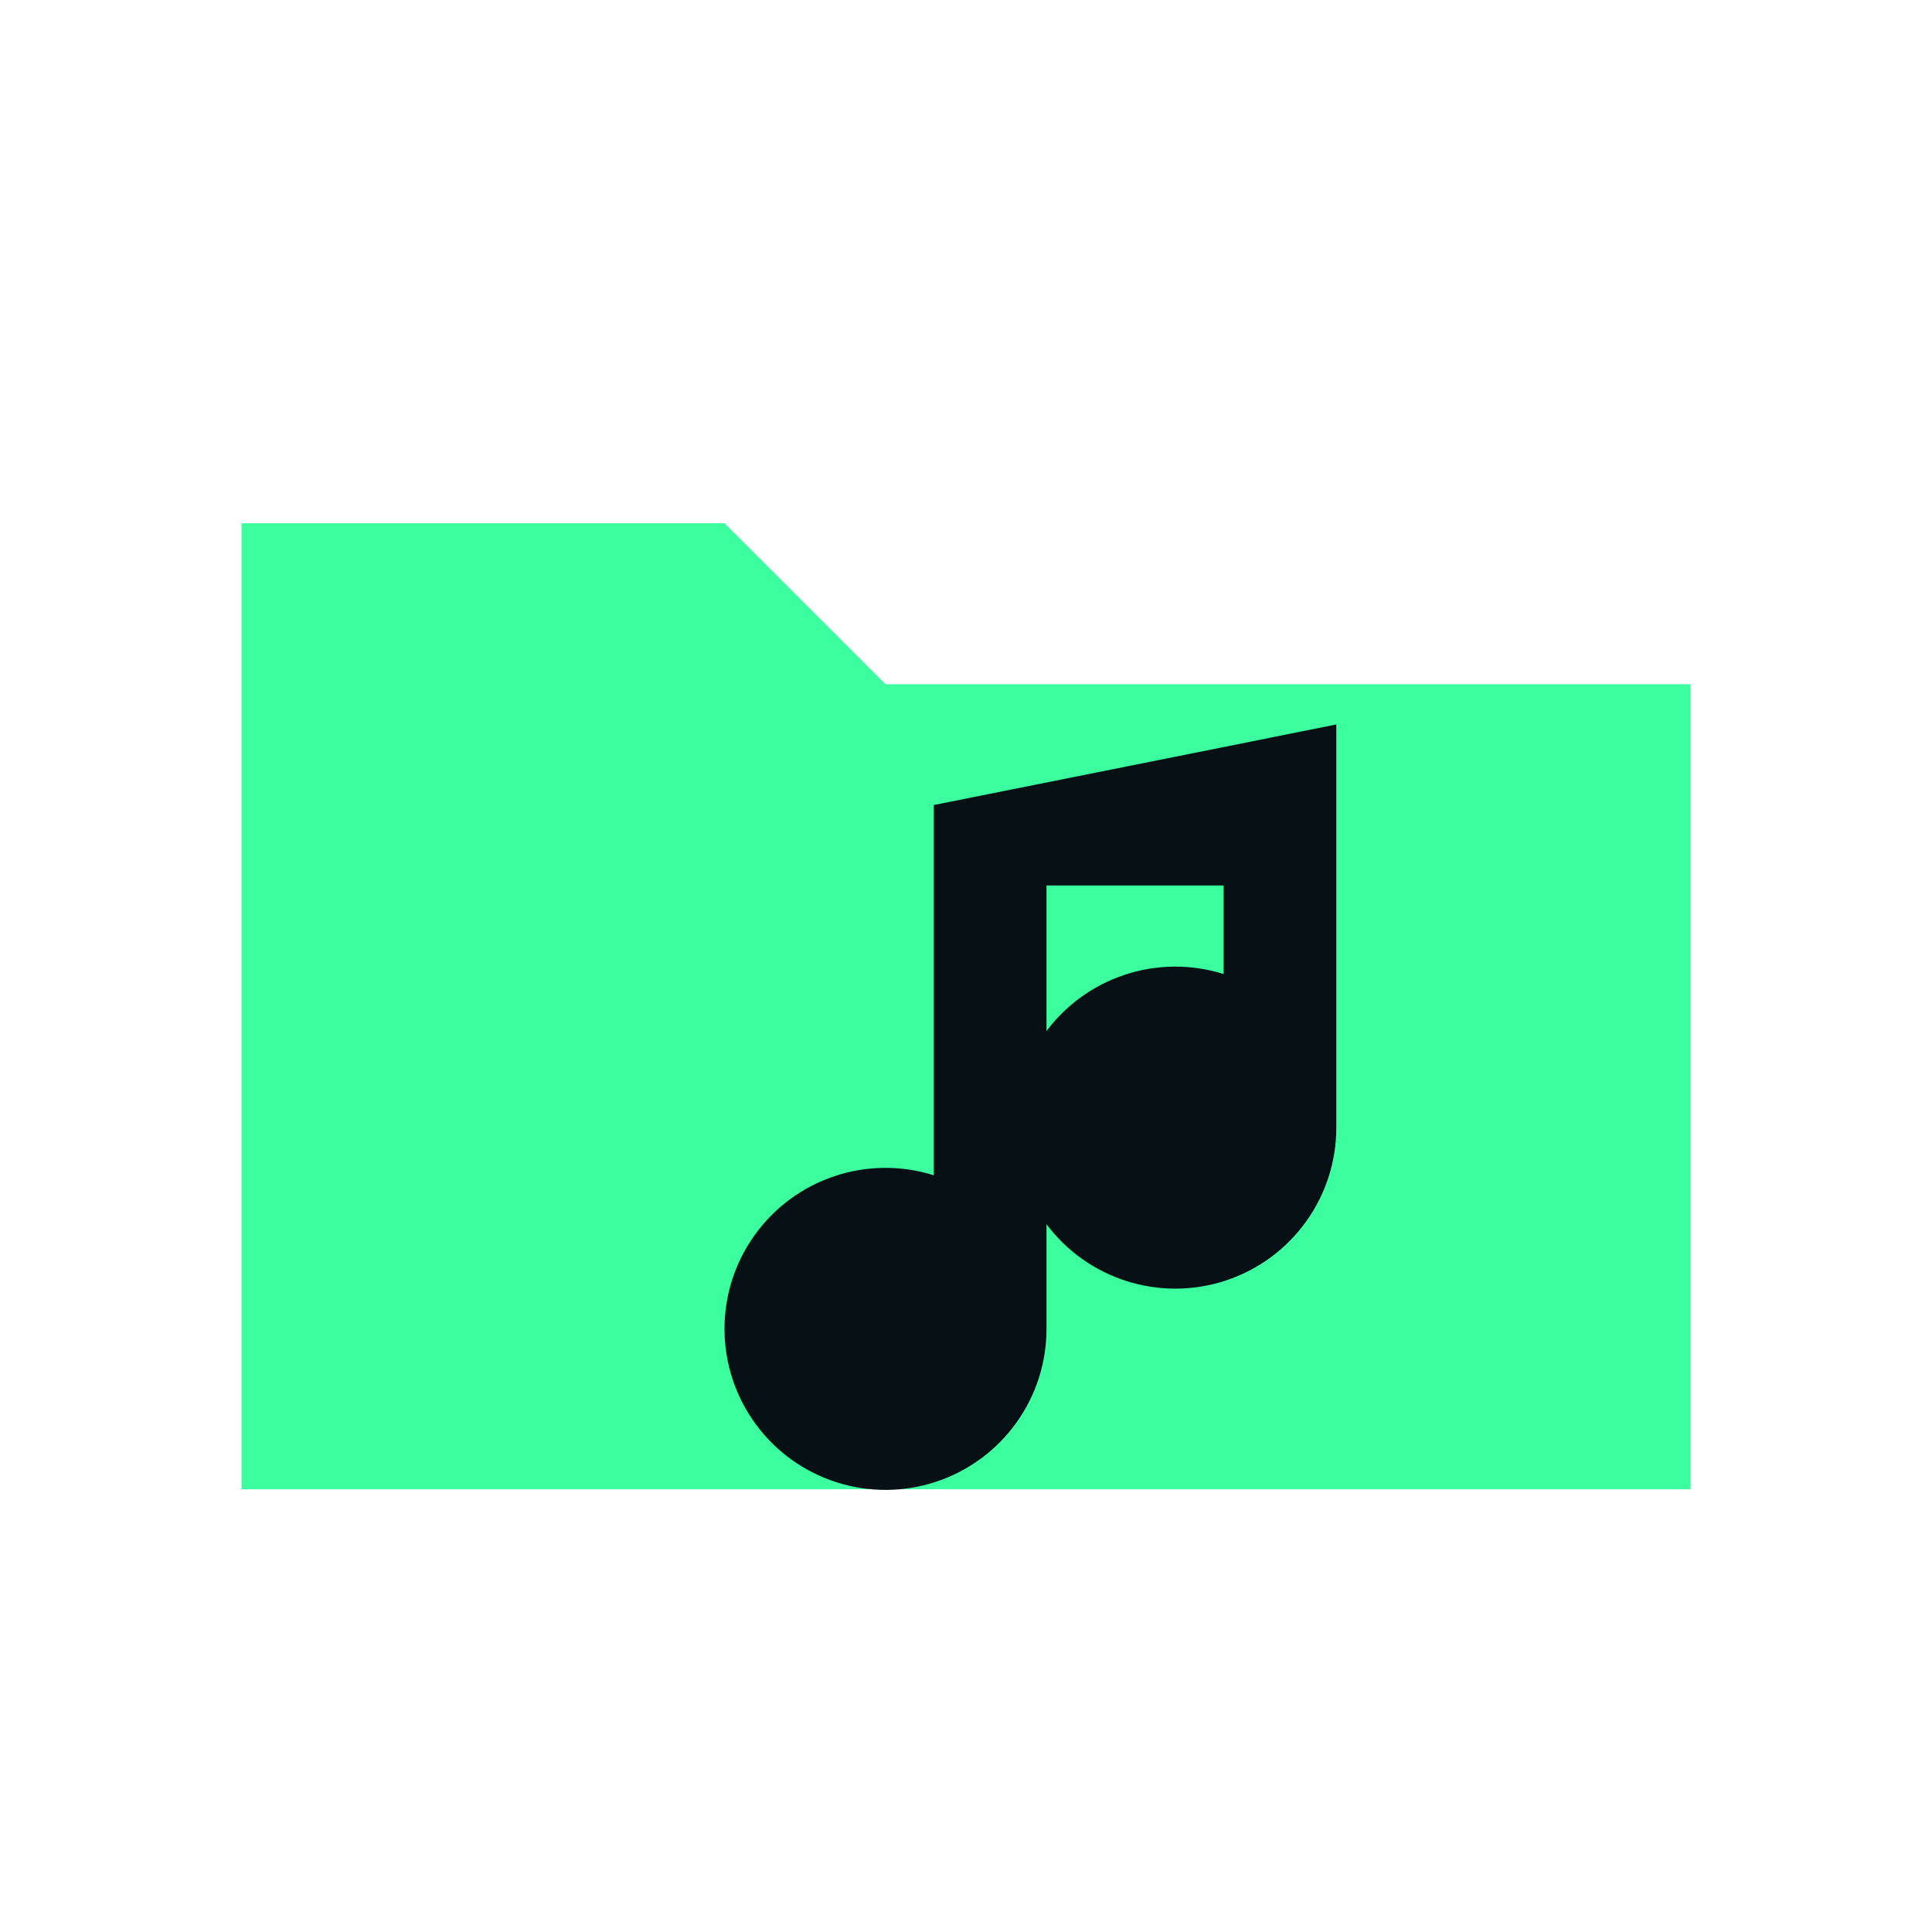
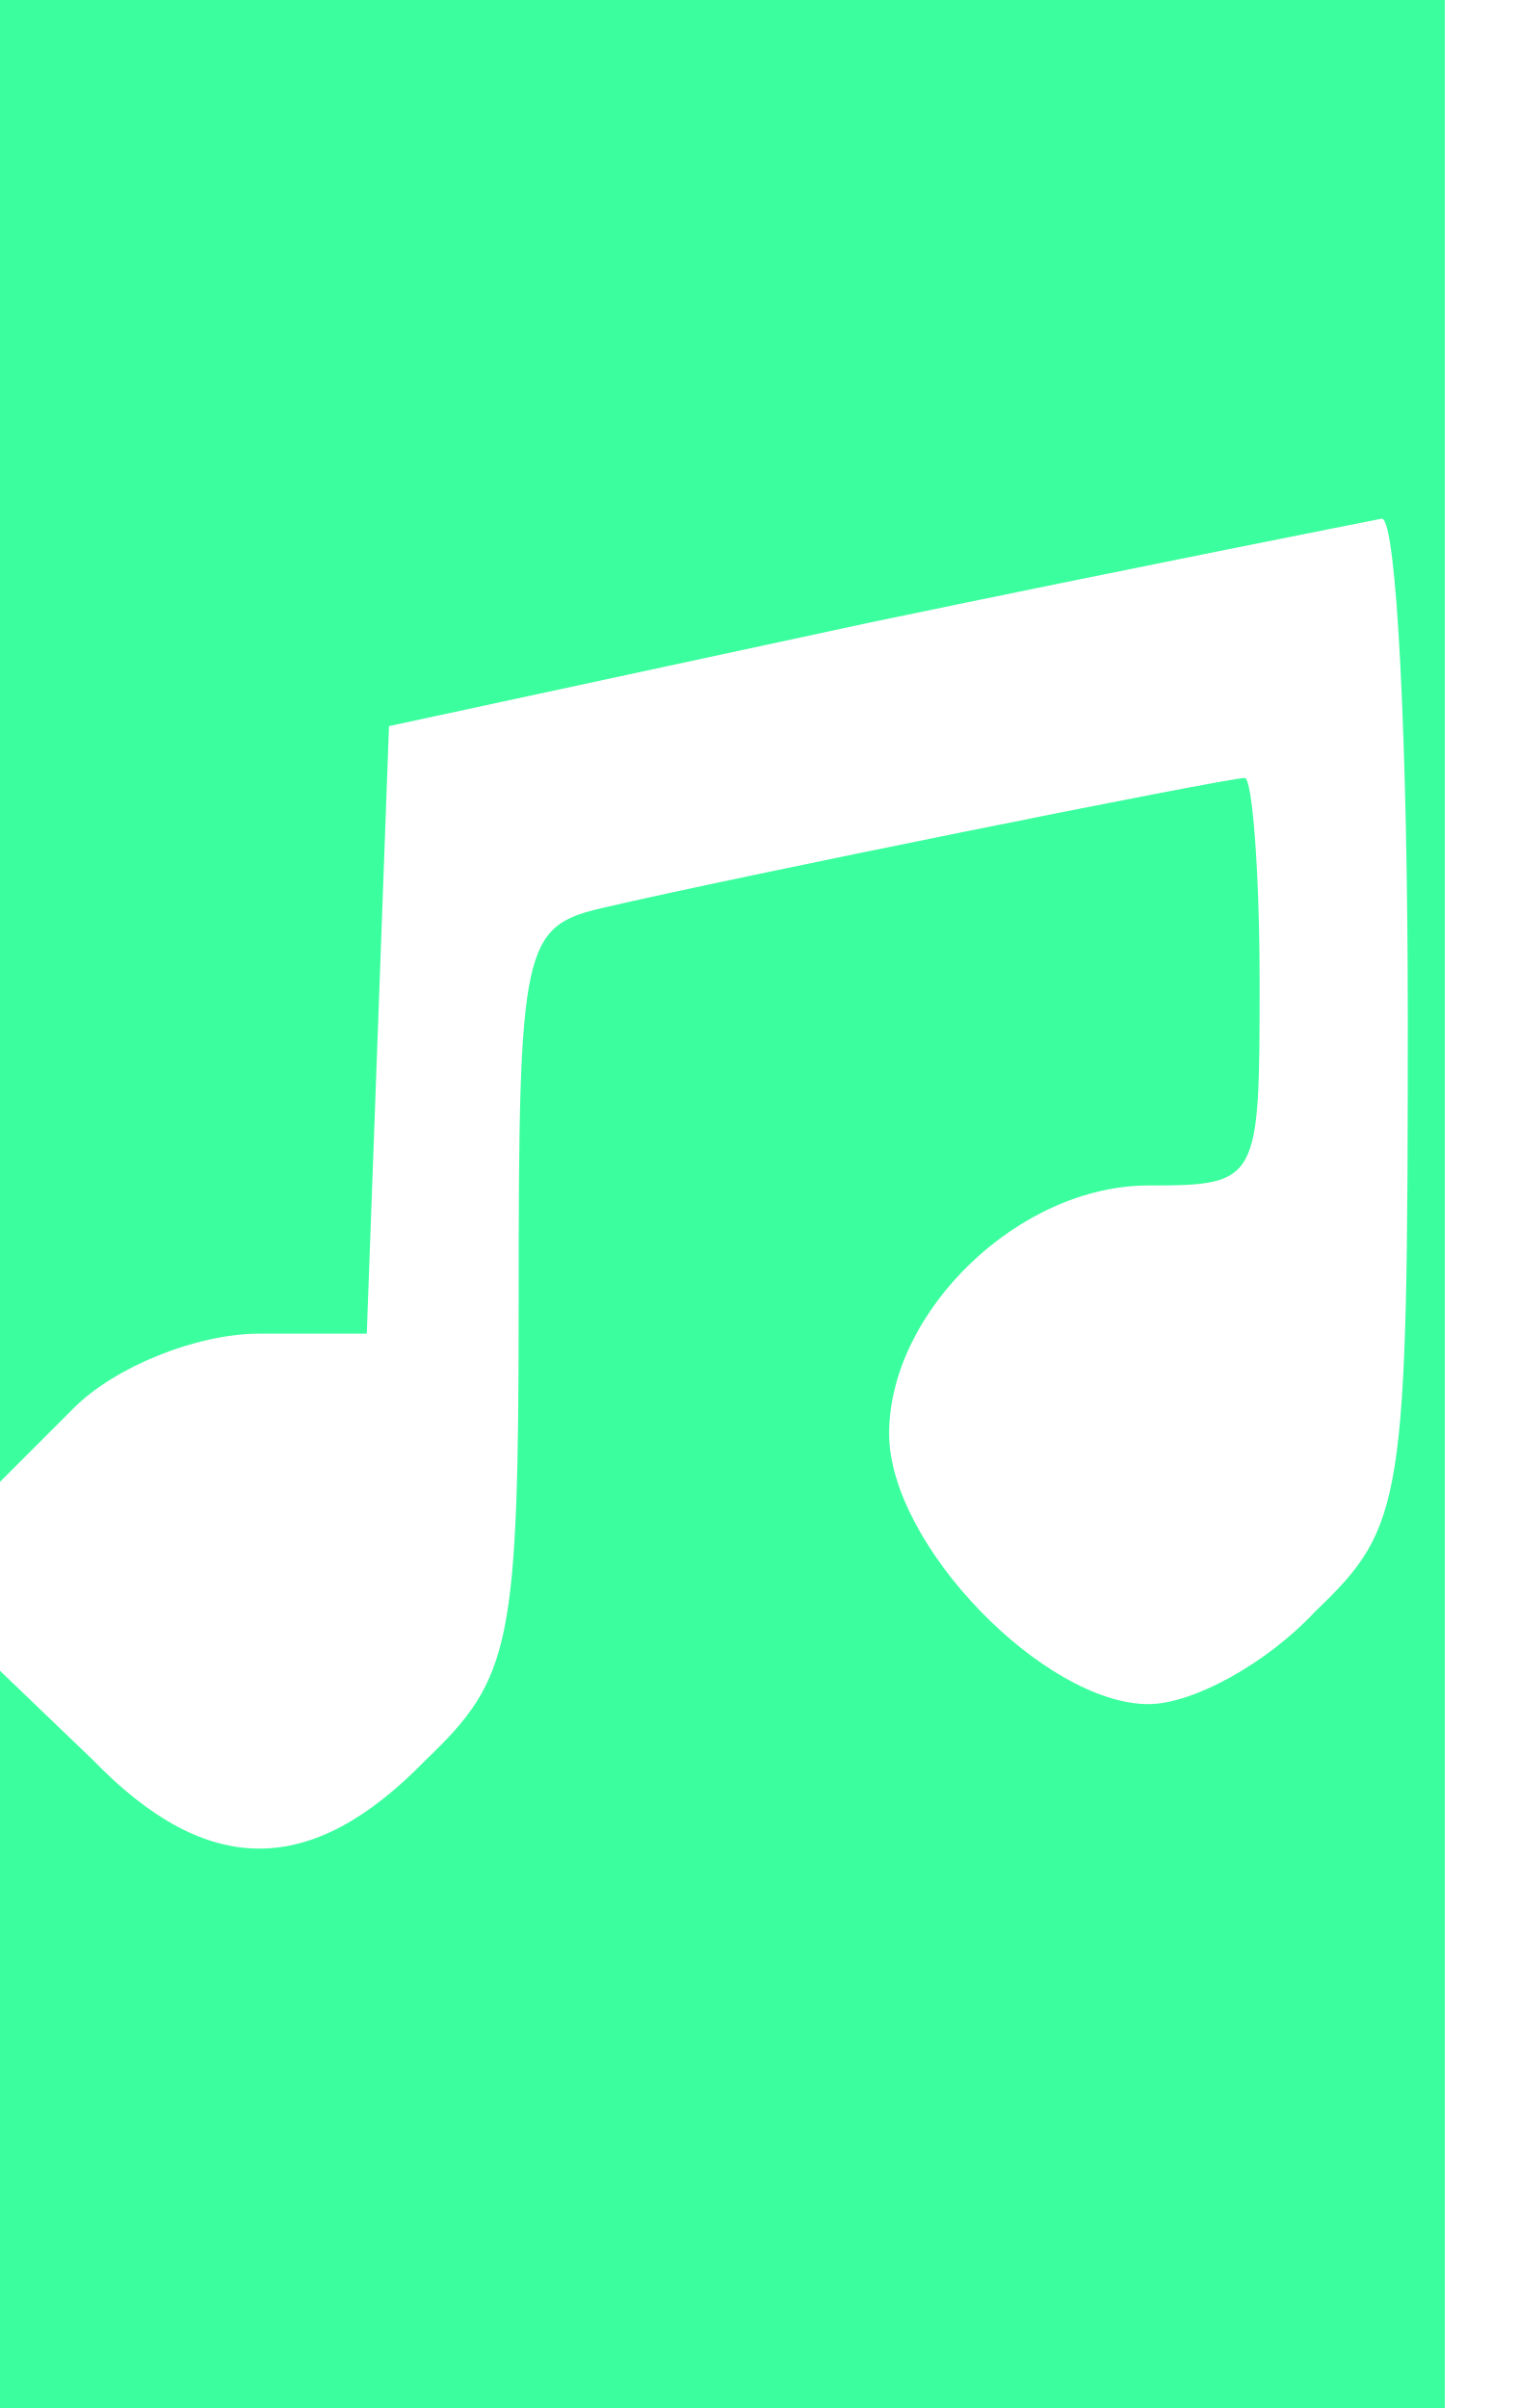
- <svg xmlns="http://www.w3.org/2000/svg" viewBox="0 0 24 24" fill="#3bff9e">
-   <path d="M3 6.5h6l2 2h10v10H3z" />
-   <path fill="#061015" d="M13 11v5.5a2 2 0 1 1-1.4-1.9V10l5-1v5a2 2 0 1 1-1.4-1.9V11z" />
+ <svg xmlns="http://www.w3.org/2000/svg" viewBox="0 0 41 65" preserveAspectRatio="xMidYMid meet">
+   <g transform="translate(0,65) scale(0.1,-0.1)" fill="#3bff9e">
+     <path d="M0 450 l0 -200 20 20 c11 11 33 20 50 20 l29 0 3 82 3 82 130 28 c72 15 133 27 138 28 4 0 7 -61 7 -135 0 -131 -1 -137 -25 -160 -13 -14 -33 -25 -45 -25 -28 0 -70 43 -70 73 0 33 35 67 70 67 30 0 30 1 30 55 0 30 -2 55 -4 55 -5 0 -139 -27 -173 -35 -22 -5 -23 -10 -23 -106 0 -93 -2 -102 -25 -124 -31 -32 -59 -32 -90 0 l-25 24 0 -99 0 -100 195 0 195 0 0 325 0 325 -195 0 -195 0 0 -200z" />
+   </g>
</svg>
